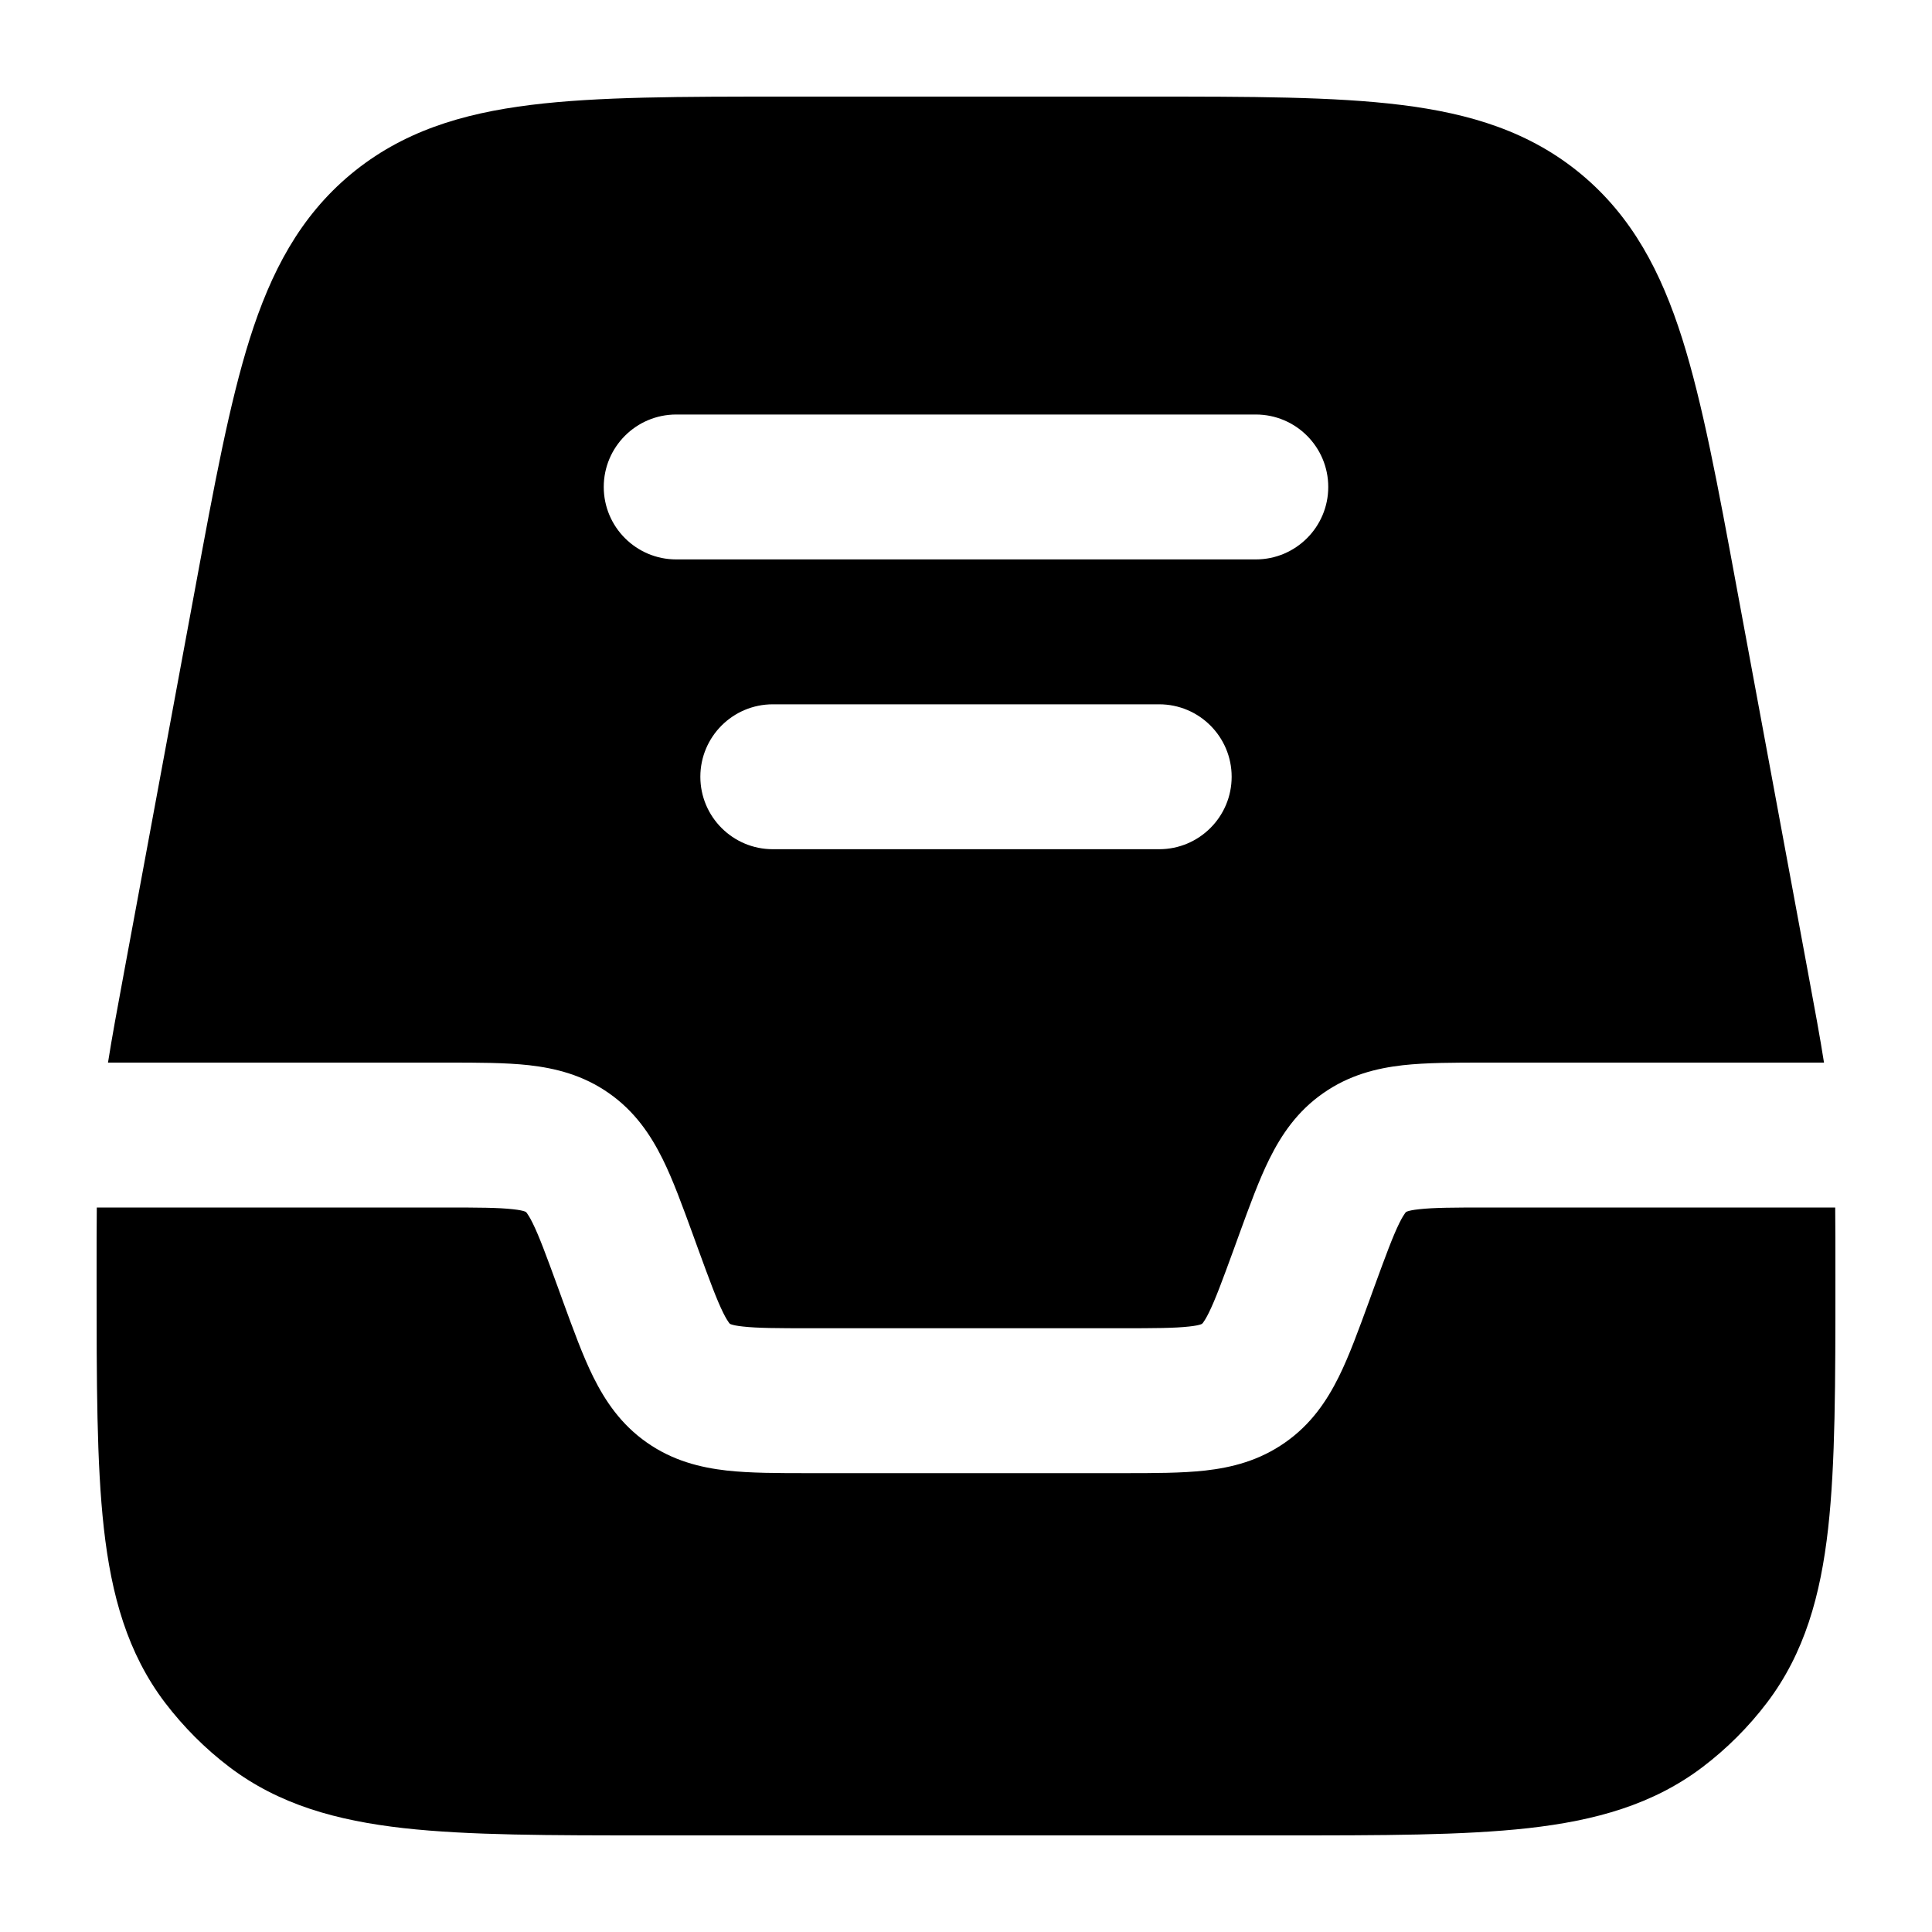
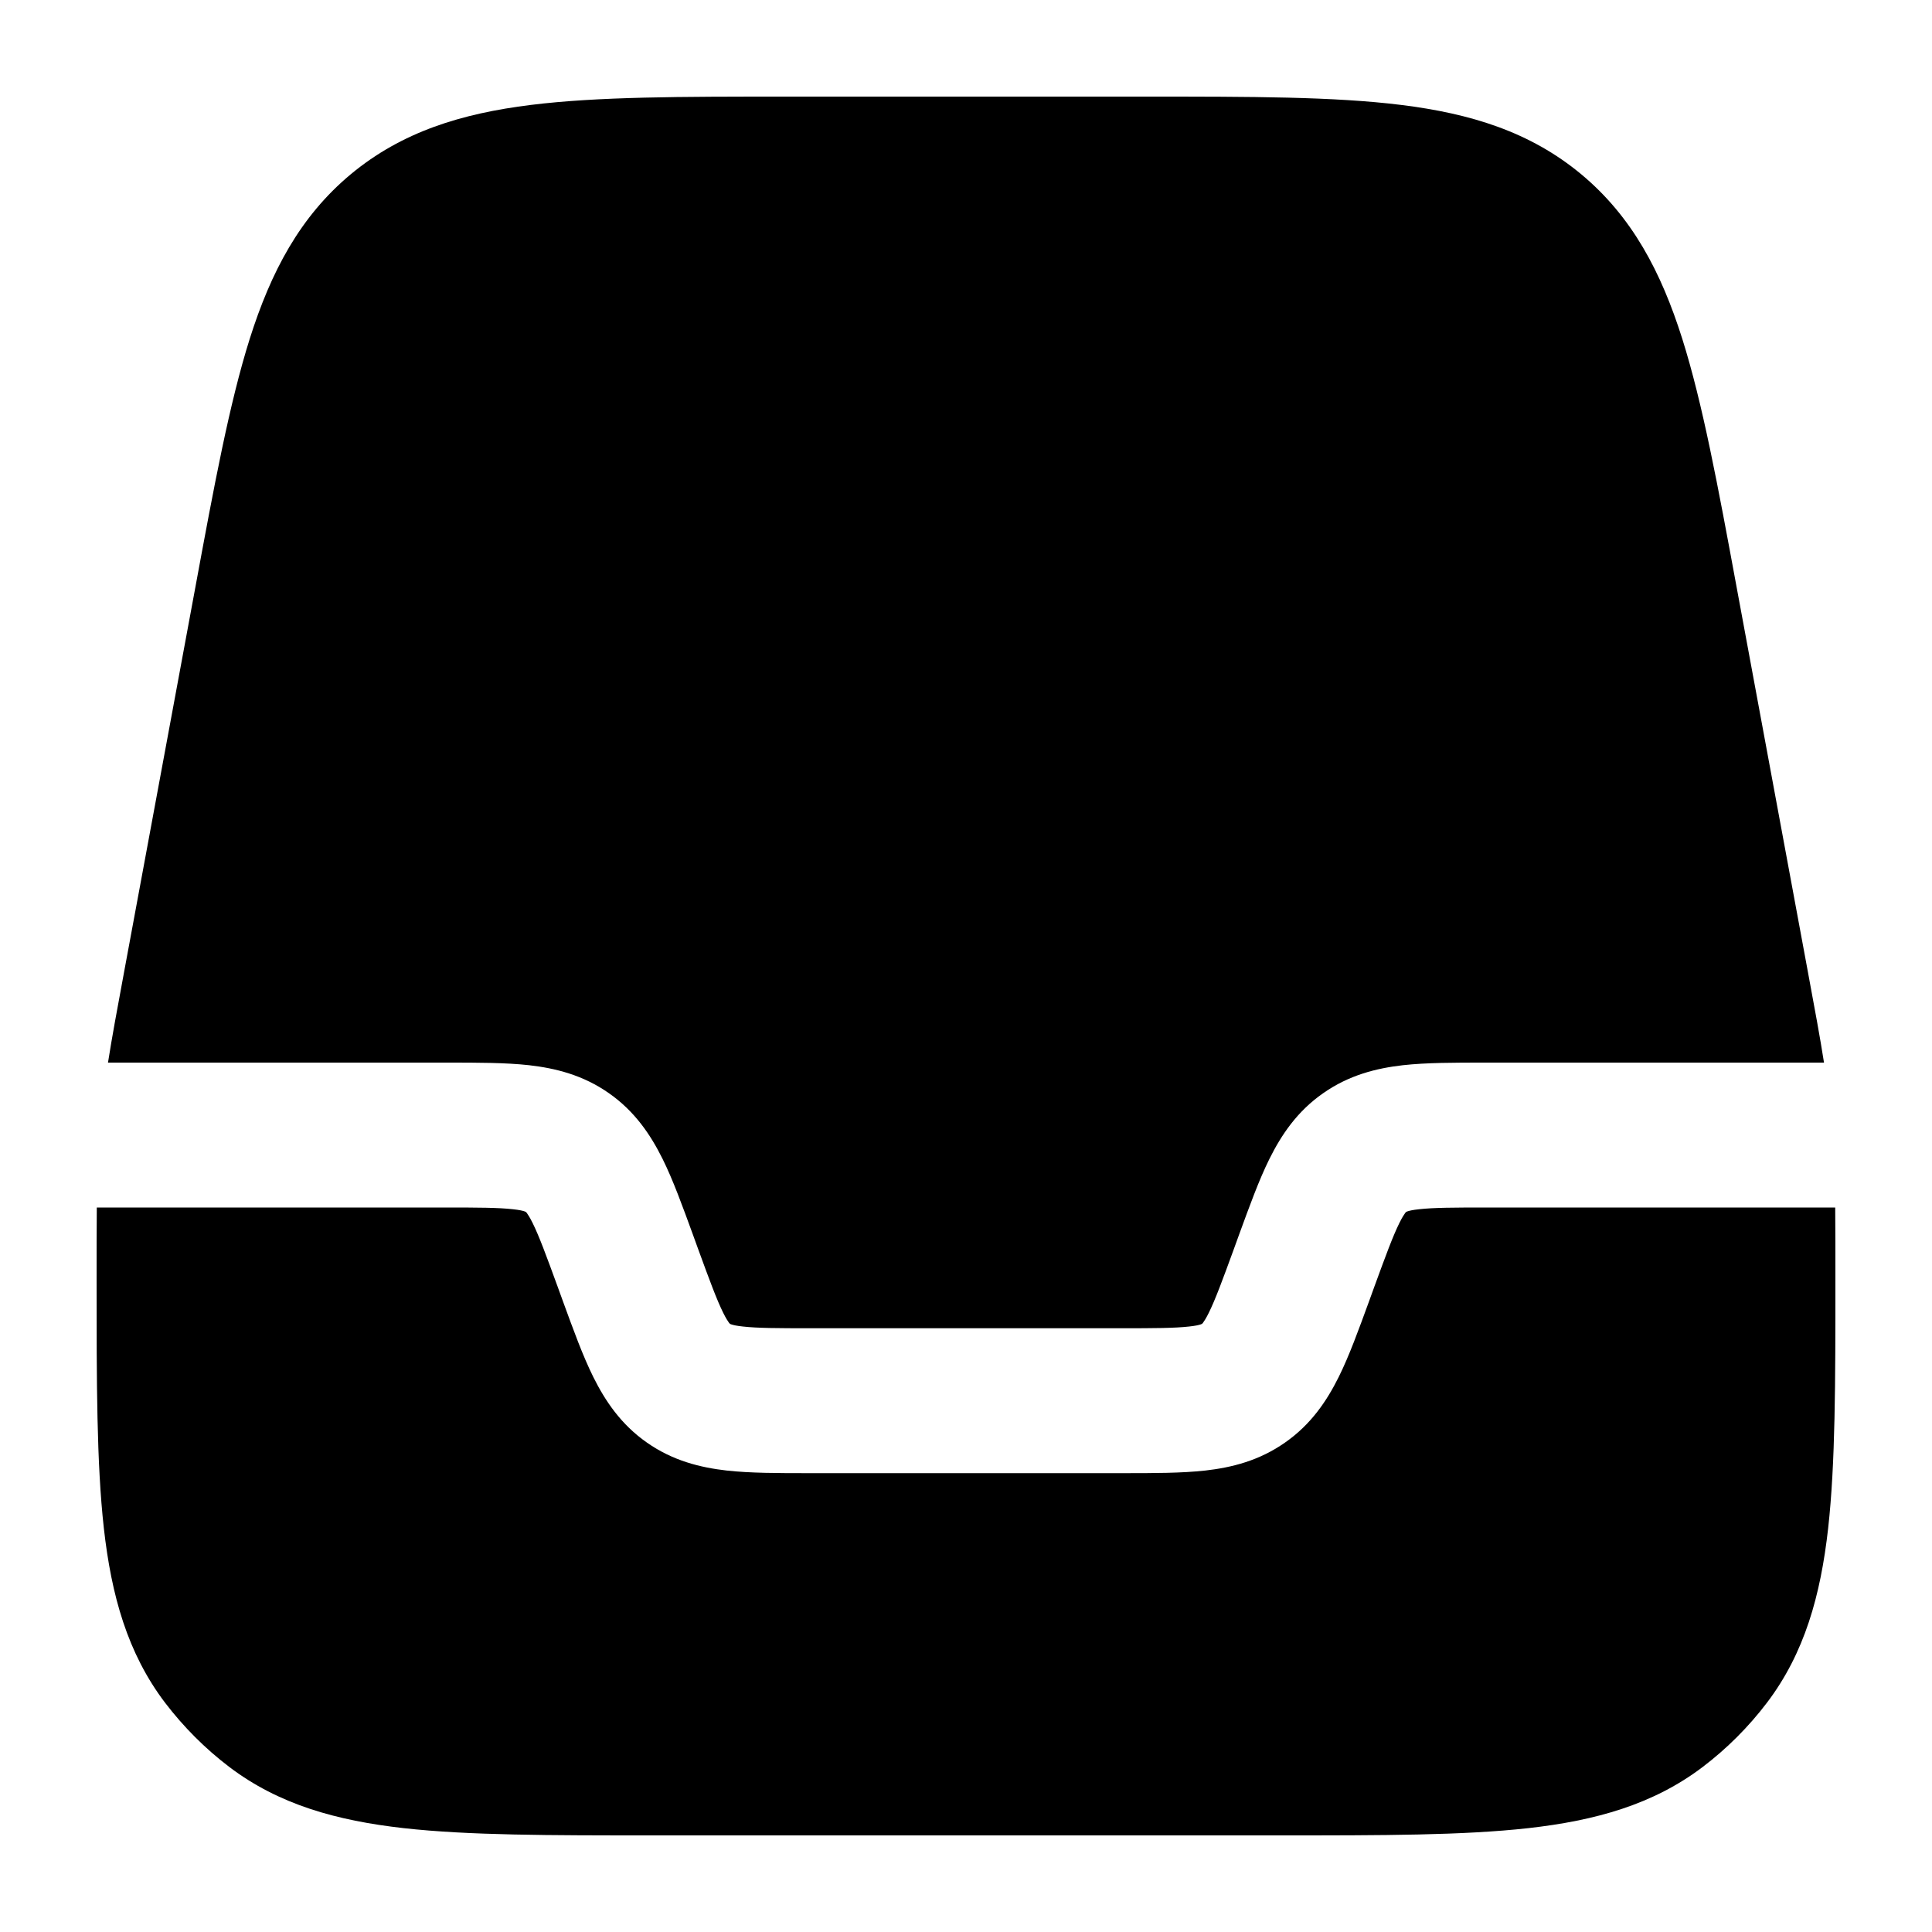
<svg xmlns="http://www.w3.org/2000/svg" width="20" height="20" viewBox="0 0 20 20" fill="currentColor">
-   <path fill-rule="evenodd" d="M8.124 1H11.876C12.944 1 13.81 1 14.502 1.086C15.224 1.175 15.841 1.365 16.369 1.804C16.896 2.243 17.196 2.815 17.415 3.508C17.625 4.174 17.783 5.025 17.977 6.076L18.711 10.038C18.787 10.447 18.842 10.744 18.882 11H15.366C15.057 11 14.767 11 14.523 11.027C14.251 11.058 13.966 11.128 13.697 11.317C13.427 11.505 13.264 11.75 13.142 11.995C13.033 12.214 12.934 12.487 12.828 12.778L12.774 12.927C12.652 13.261 12.581 13.453 12.514 13.589C12.484 13.65 12.463 13.68 12.453 13.694L12.447 13.7L12.444 13.704L12.443 13.705L12.442 13.705C12.442 13.705 12.437 13.707 12.43 13.71C12.413 13.716 12.377 13.725 12.31 13.732C12.159 13.749 11.955 13.75 11.599 13.75H8.401C8.045 13.75 7.84 13.749 7.69 13.732C7.623 13.725 7.587 13.716 7.57 13.71C7.567 13.709 7.564 13.708 7.562 13.707L7.558 13.705L7.557 13.705L7.556 13.704C7.556 13.704 7.553 13.7 7.547 13.694C7.537 13.68 7.516 13.65 7.486 13.589C7.419 13.453 7.348 13.261 7.226 12.927L7.172 12.778C7.066 12.488 6.967 12.214 6.858 11.995C6.736 11.75 6.573 11.505 6.304 11.317C6.035 11.128 5.749 11.058 5.477 11.027C5.233 11 4.942 11 4.634 11L1.118 11C1.158 10.744 1.213 10.447 1.289 10.038L2.023 6.076C2.217 5.025 2.375 4.174 2.585 3.508C2.804 2.815 3.104 2.243 3.631 1.804C4.159 1.365 4.776 1.175 5.497 1.086C6.19 1 7.056 1 8.124 1ZM6.25 5.041C6.25 4.627 6.586 4.291 7 4.291H13C13.414 4.291 13.75 4.627 13.75 5.041C13.75 5.455 13.414 5.791 13 5.791L7 5.791C6.586 5.791 6.25 5.455 6.25 5.041ZM7.25 8.041C7.25 7.627 7.586 7.291 8 7.291L12 7.291C12.414 7.291 12.75 7.627 12.75 8.041C12.75 8.455 12.414 8.791 12 8.791H8C7.586 8.791 7.25 8.455 7.25 8.041Z" fill="currentColor" />
-   <path d="M1 13.261V13.186C1 12.916 1 12.694 1.002 12.5H4.599C4.955 12.5 5.16 12.501 5.31 12.518C5.377 12.525 5.413 12.534 5.43 12.54C5.437 12.543 5.442 12.545 5.442 12.545L5.443 12.545L5.444 12.546C5.444 12.546 5.447 12.55 5.453 12.556C5.463 12.57 5.484 12.6 5.514 12.661C5.581 12.797 5.652 12.989 5.774 13.323L5.828 13.472C5.934 13.762 6.033 14.036 6.142 14.255C6.264 14.5 6.427 14.745 6.696 14.933C6.965 15.122 7.251 15.192 7.523 15.223C7.767 15.25 8.058 15.25 8.366 15.25H11.634C11.943 15.25 12.233 15.25 12.477 15.223C12.749 15.192 13.034 15.122 13.303 14.933C13.573 14.745 13.736 14.5 13.858 14.255C13.967 14.036 14.066 13.762 14.172 13.472L14.226 13.323C14.348 12.989 14.419 12.797 14.486 12.661C14.516 12.6 14.537 12.57 14.547 12.556C14.553 12.55 14.556 12.546 14.556 12.546L14.557 12.545L14.558 12.545L14.563 12.543L14.57 12.54C14.587 12.534 14.623 12.525 14.69 12.518C14.841 12.501 15.045 12.5 15.401 12.5H18.998C19 12.694 19 12.917 19 13.188V13.261C19 14.306 19 15.148 18.925 15.82C18.847 16.515 18.681 17.113 18.291 17.627C18.101 17.877 17.877 18.101 17.627 18.291C17.113 18.681 16.515 18.847 15.82 18.925C15.148 19 14.306 19 13.261 19H6.739C5.694 19 4.852 19 4.18 18.925C3.485 18.847 2.887 18.681 2.373 18.291C2.123 18.101 1.9 17.877 1.709 17.627C1.319 17.113 1.153 16.515 1.075 15.82C1 15.148 1 14.306 1 13.261Z" fill="currentColor" />
+   <path d="M11.876 1H8.124H8.124C7.056 1 6.19 1 5.497 1.086C4.776 1.175 4.159 1.365 3.631 1.804C3.104 2.243 2.804 2.815 2.585 3.508C2.375 4.174 2.217 5.025 2.023 6.076L1.289 10.038L1.289 10.038C1.213 10.447 1.158 10.744 1.118 11L2.528 11L4.634 11C4.942 11 5.233 11 5.477 11.027C5.749 11.058 6.035 11.128 6.304 11.317C6.573 11.505 6.736 11.75 6.858 11.995C6.967 12.214 7.066 12.488 7.172 12.778L7.226 12.927C7.348 13.261 7.419 13.453 7.486 13.589C7.516 13.65 7.537 13.68 7.547 13.694C7.553 13.7 7.556 13.704 7.556 13.704L7.557 13.705L7.558 13.705L7.562 13.707C7.564 13.708 7.567 13.709 7.57 13.71C7.587 13.716 7.623 13.725 7.69 13.732C7.84 13.749 8.045 13.75 8.401 13.75H11.599C11.955 13.75 12.159 13.749 12.31 13.732C12.377 13.725 12.413 13.716 12.43 13.71C12.437 13.707 12.442 13.705 12.442 13.705L12.443 13.705L12.444 13.704C12.444 13.704 12.447 13.7 12.453 13.694C12.463 13.68 12.484 13.65 12.514 13.589C12.581 13.453 12.652 13.261 12.774 12.927L12.828 12.778L12.828 12.778C12.934 12.488 13.033 12.214 13.142 11.995C13.264 11.75 13.427 11.505 13.697 11.317C13.966 11.128 14.251 11.058 14.523 11.027C14.767 11 15.057 11 15.366 11L17.472 11L18.882 11C18.842 10.744 18.787 10.447 18.711 10.038L17.977 6.076C17.783 5.025 17.625 4.174 17.415 3.508C17.196 2.815 16.896 2.243 16.369 1.804C15.841 1.365 15.224 1.175 14.502 1.086C13.81 1 12.944 1 11.876 1H11.876Z" fill="currentColor" />
+   <path d="M1 13.261C1 14.306 1 15.148 1.075 15.82C1.153 16.515 1.319 17.113 1.709 17.627C1.9 17.877 2.123 18.101 2.373 18.291C2.887 18.681 3.485 18.847 4.18 18.925C4.852 19 5.694 19 6.739 19H6.739H13.261H13.261C14.306 19 15.148 19 15.82 18.925C16.515 18.847 17.113 18.681 17.627 18.291C17.877 18.101 18.101 17.877 18.291 17.627C18.681 17.113 18.847 16.515 18.925 15.82C19 15.148 19 14.306 19 13.261V13.261C19 12.99 19 12.694 18.998 12.5H17.607H15.401C15.045 12.5 14.841 12.501 14.69 12.518C14.623 12.525 14.587 12.534 14.57 12.54C14.563 12.543 14.558 12.545 14.558 12.545L14.557 12.545L14.556 12.546C14.556 12.546 14.553 12.55 14.547 12.556C14.537 12.57 14.516 12.6 14.486 12.661C14.419 12.797 14.348 12.989 14.226 13.323L14.172 13.472L14.172 13.472C14.066 13.762 13.967 14.036 13.858 14.255C13.736 14.5 13.573 14.745 13.303 14.933C13.034 15.122 12.749 15.192 12.477 15.223C12.233 15.25 11.943 15.25 11.634 15.25H11.634H8.366H8.366C8.058 15.25 7.767 15.25 7.523 15.223C7.251 15.192 6.965 15.122 6.696 14.933C6.427 14.745 6.264 14.5 6.142 14.255C6.033 14.036 5.934 13.762 5.828 13.472L5.774 13.323C5.652 12.989 5.581 12.797 5.514 12.661C5.484 12.6 5.463 12.57 5.453 12.556C5.447 12.55 5.444 12.546 5.444 12.546L5.443 12.545L5.442 12.545C5.442 12.545 5.437 12.543 5.43 12.54C5.413 12.534 5.377 12.525 5.31 12.518C5.16 12.501 4.955 12.5 4.599 12.5H2.393H1.002C1 12.694 1 12.99 1 13.261V13.261Z" fill="currentColor" />
</svg>
